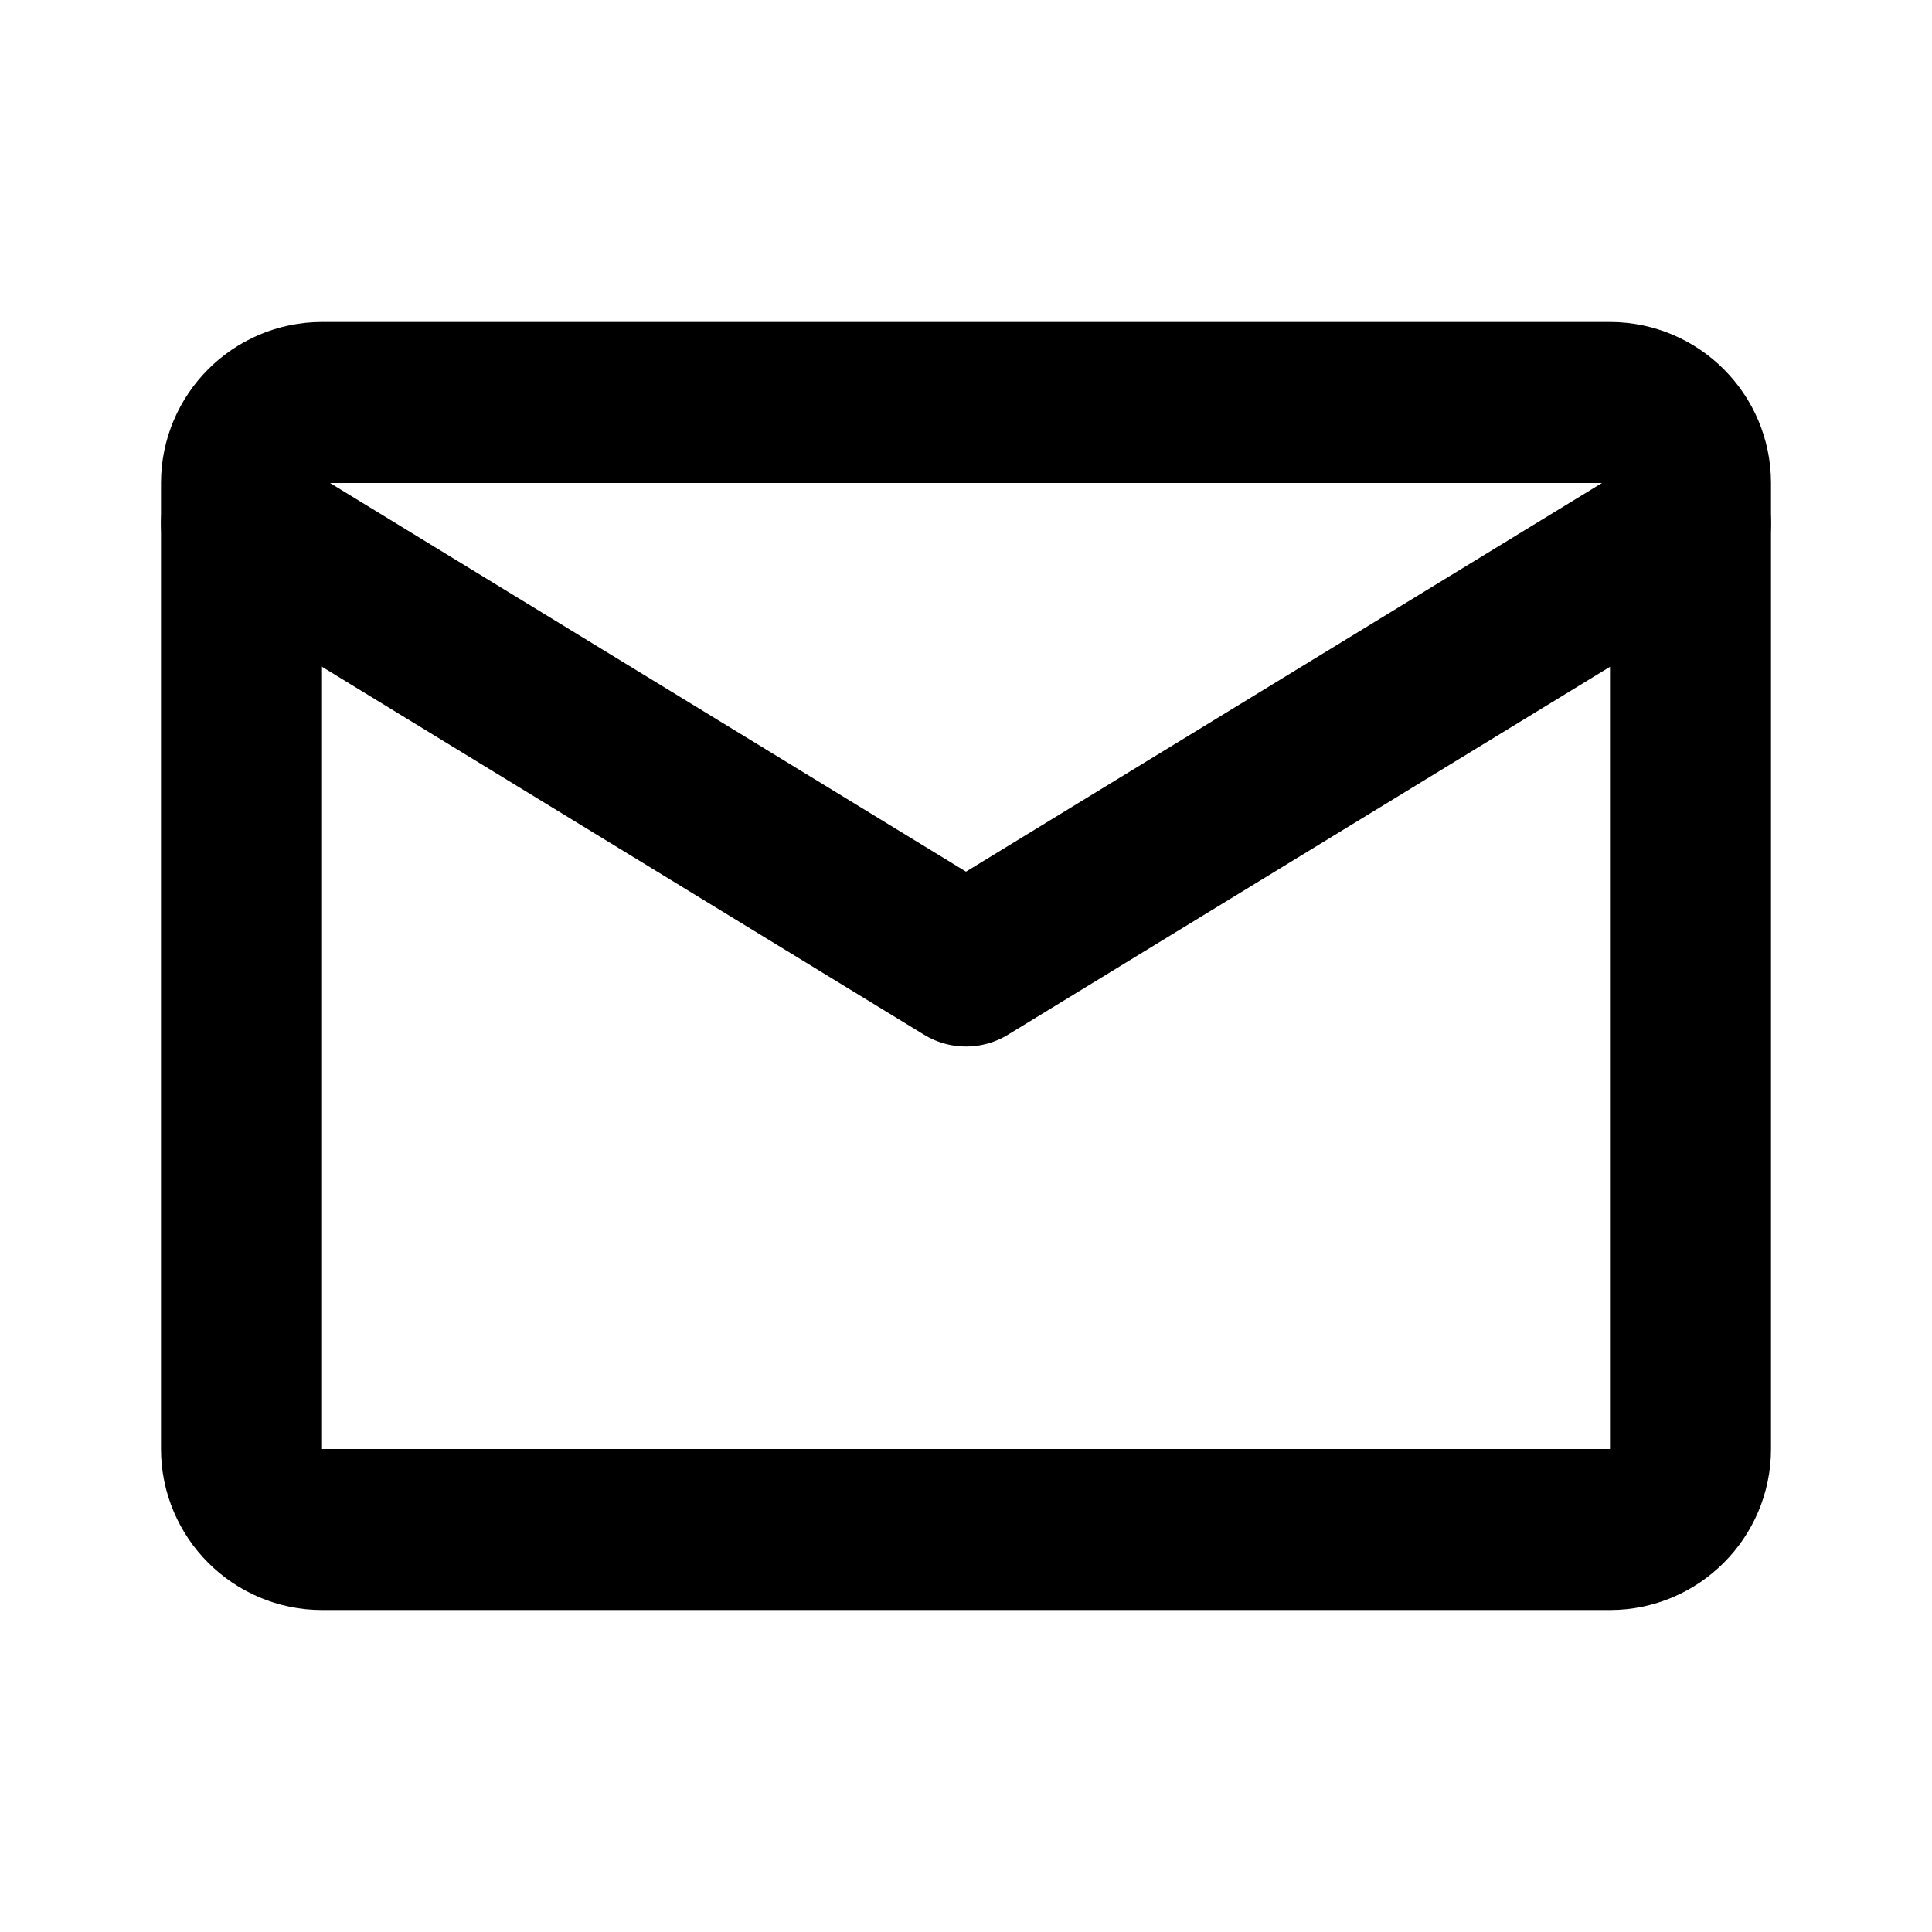
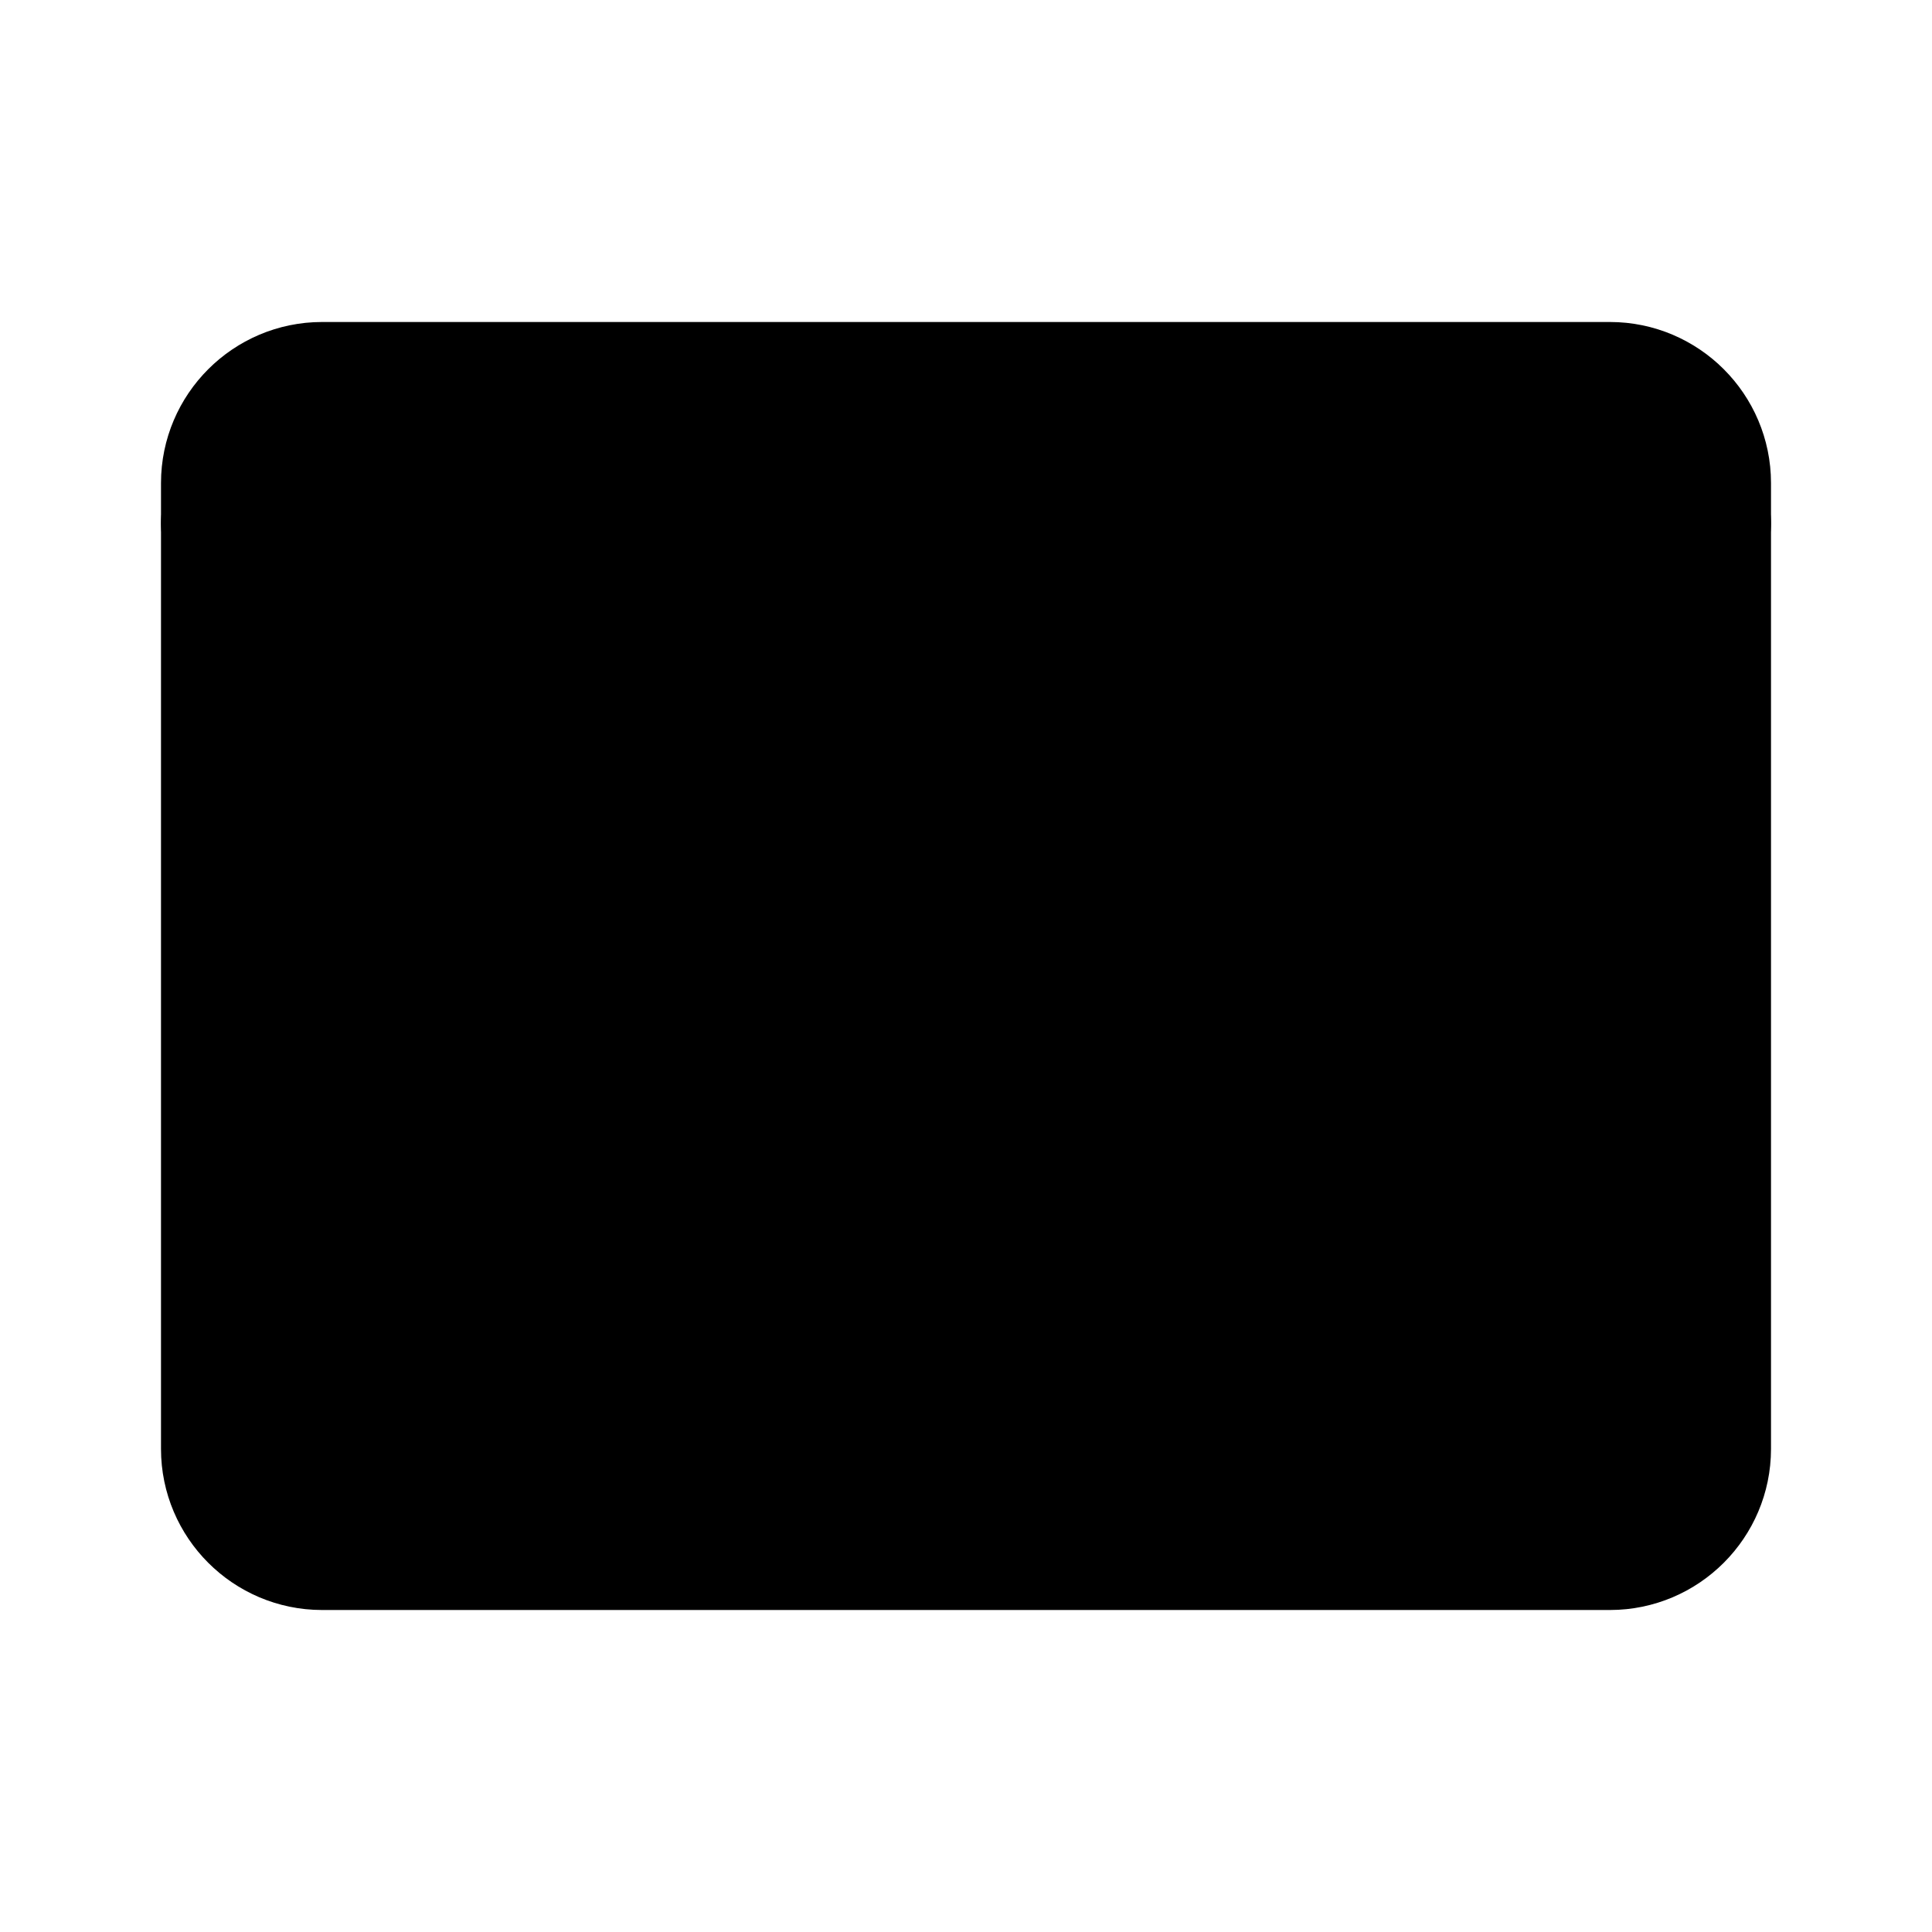
- <svg xmlns="http://www.w3.org/2000/svg" width="12" height="12" viewBox="0 0 12 12" fill="none">
-   <path d="M2 2.5H10C10.275 2.5 10.5 2.725 10.5 3V9C10.5 9.275 10.275 9.5 10 9.5H2C1.725 9.5 1.5 9.275 1.5 9V3C1.5 2.725 1.725 2.5 2 2.5Z" stroke="black" stroke-linecap="round" stroke-linejoin="round" />
+ <svg xmlns="http://www.w3.org/2000/svg" width="1em" height="1em" viewBox="0 0 12 12" fill="currentColor">
+   <path d="M2 2.5H10C10.275 2.5 10.5 2.725 10.5 3V9C10.5 9.275 10.275 9.5 10 9.5H2C1.725 9.5 1.5 9.275 1.5 9V3C1.5 2.725 1.725 2.5 2 2.5Z" stroke="currentColor" stroke-linecap="round" stroke-linejoin="round" />
  <path d="M1.5 3.25L6 6L10.5 3.25" stroke="black" stroke-linecap="round" stroke-linejoin="round" />
</svg>
